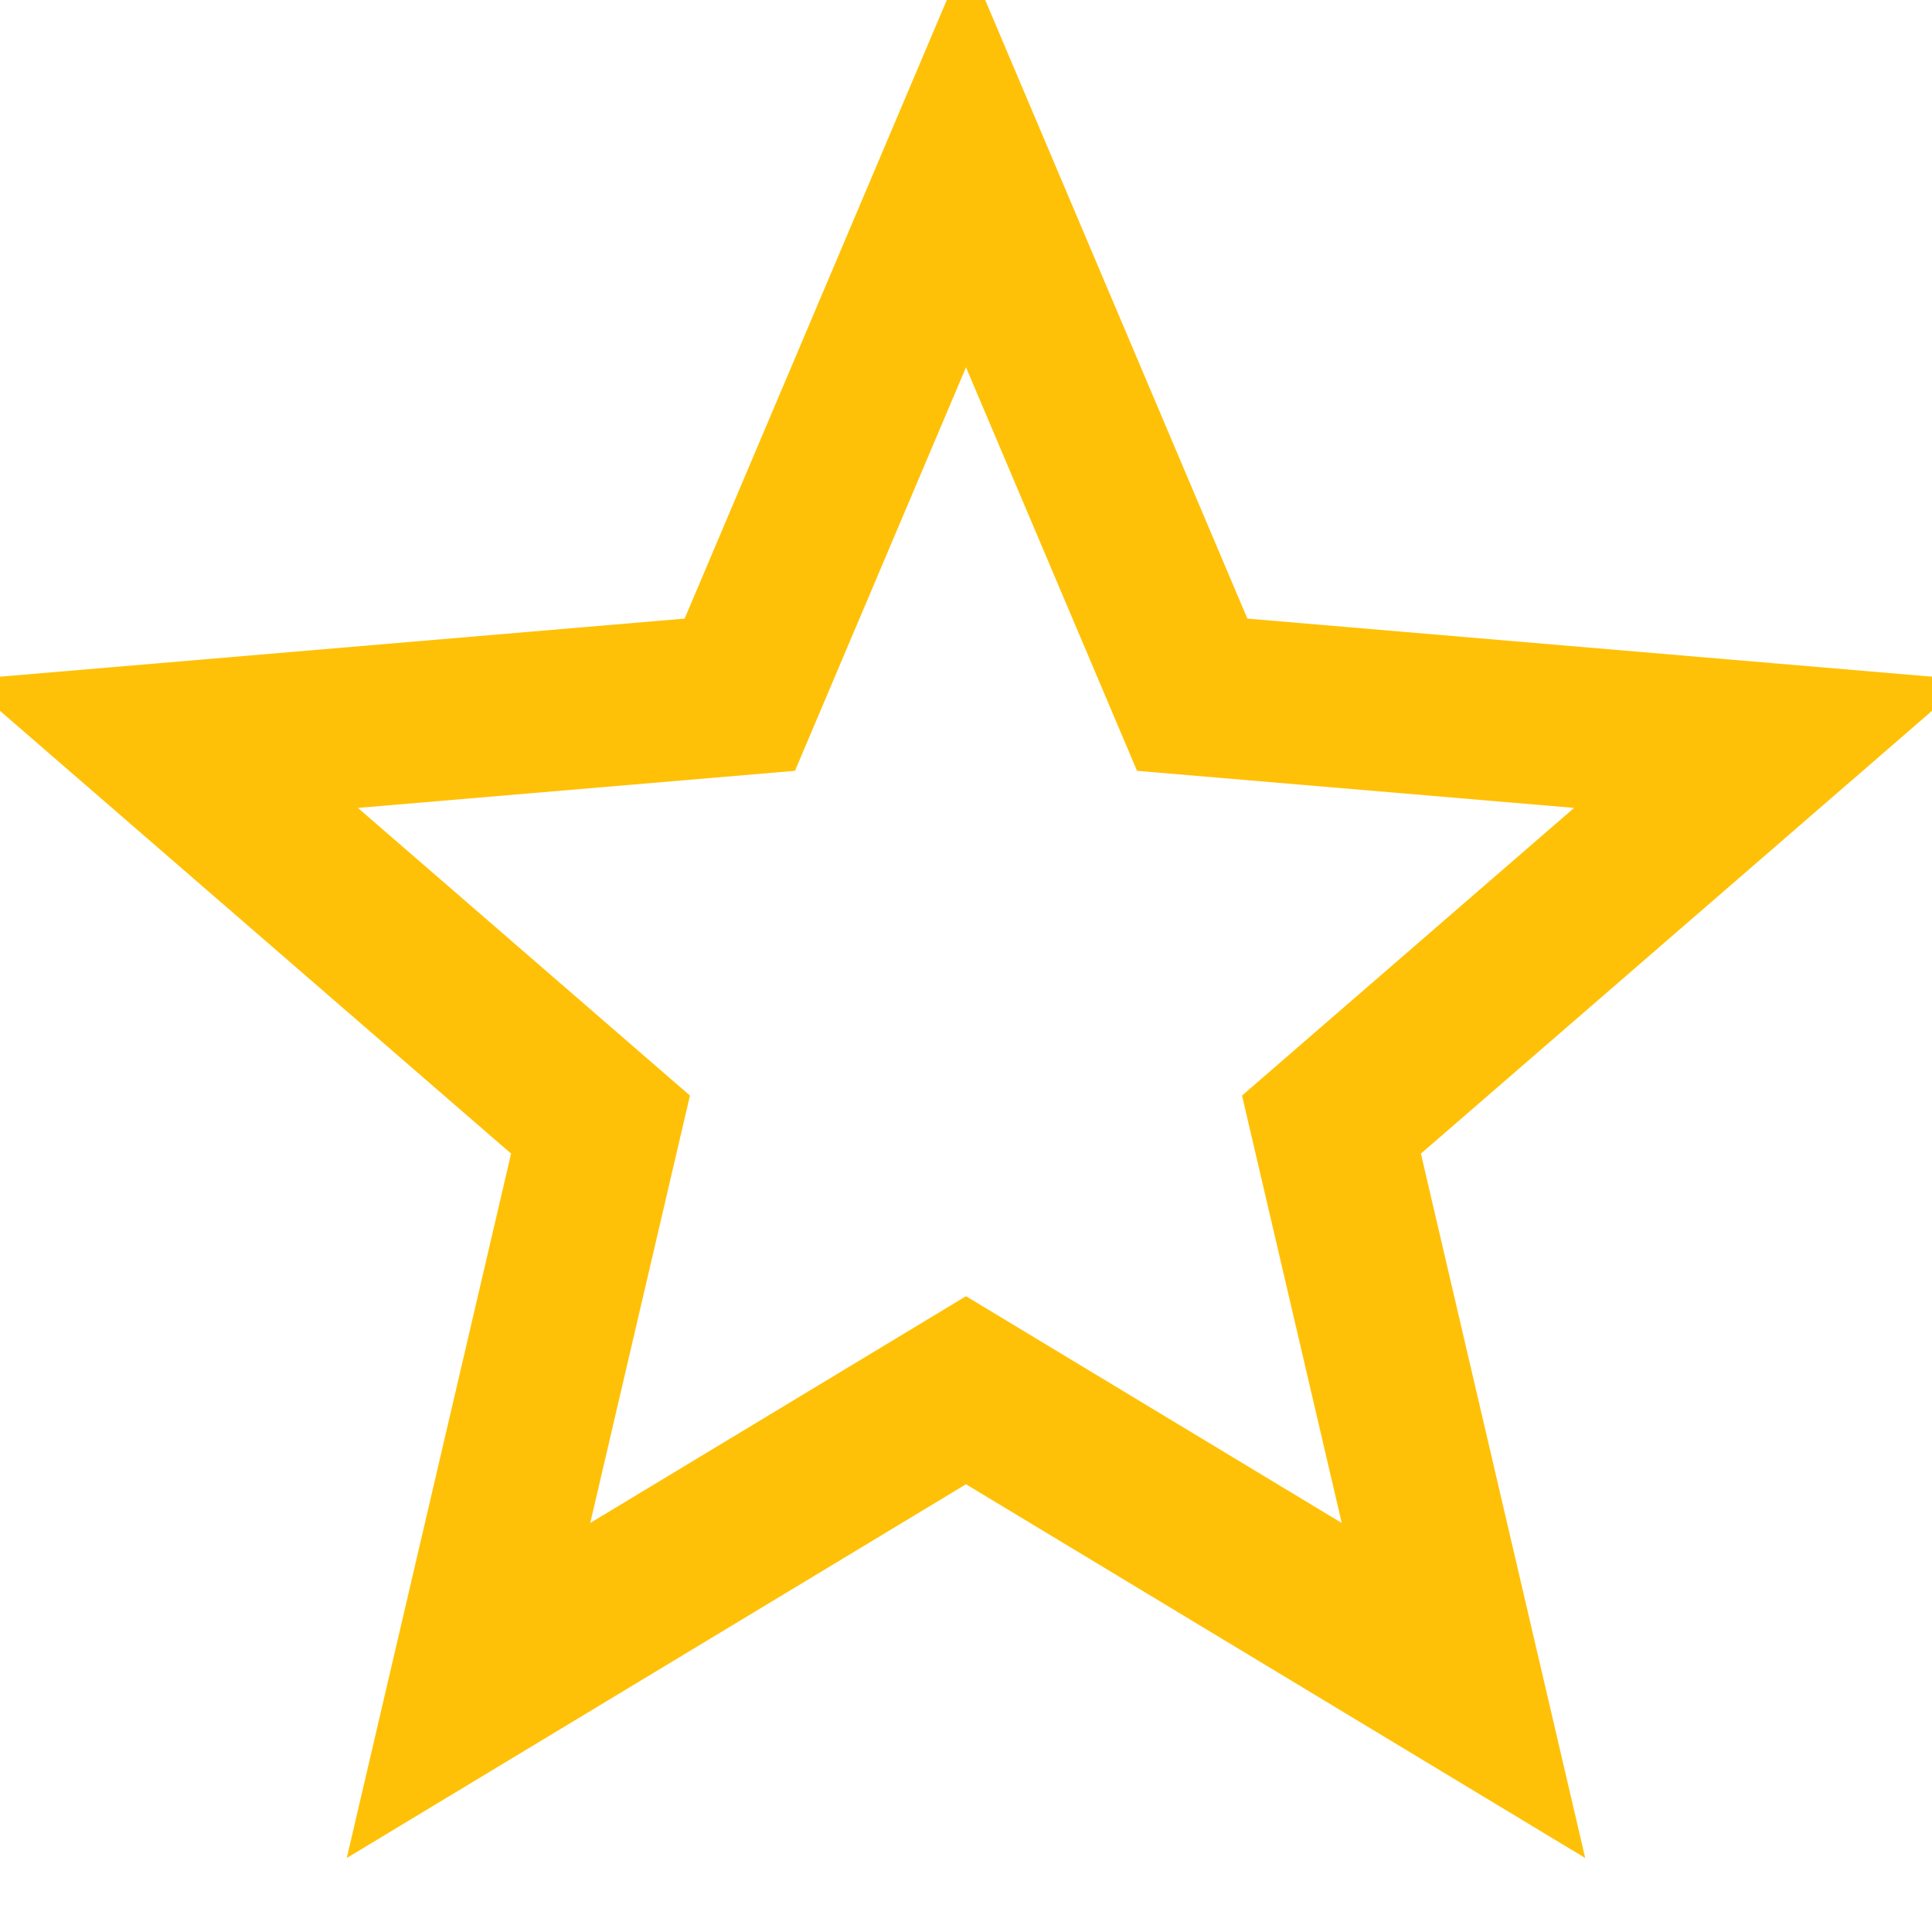
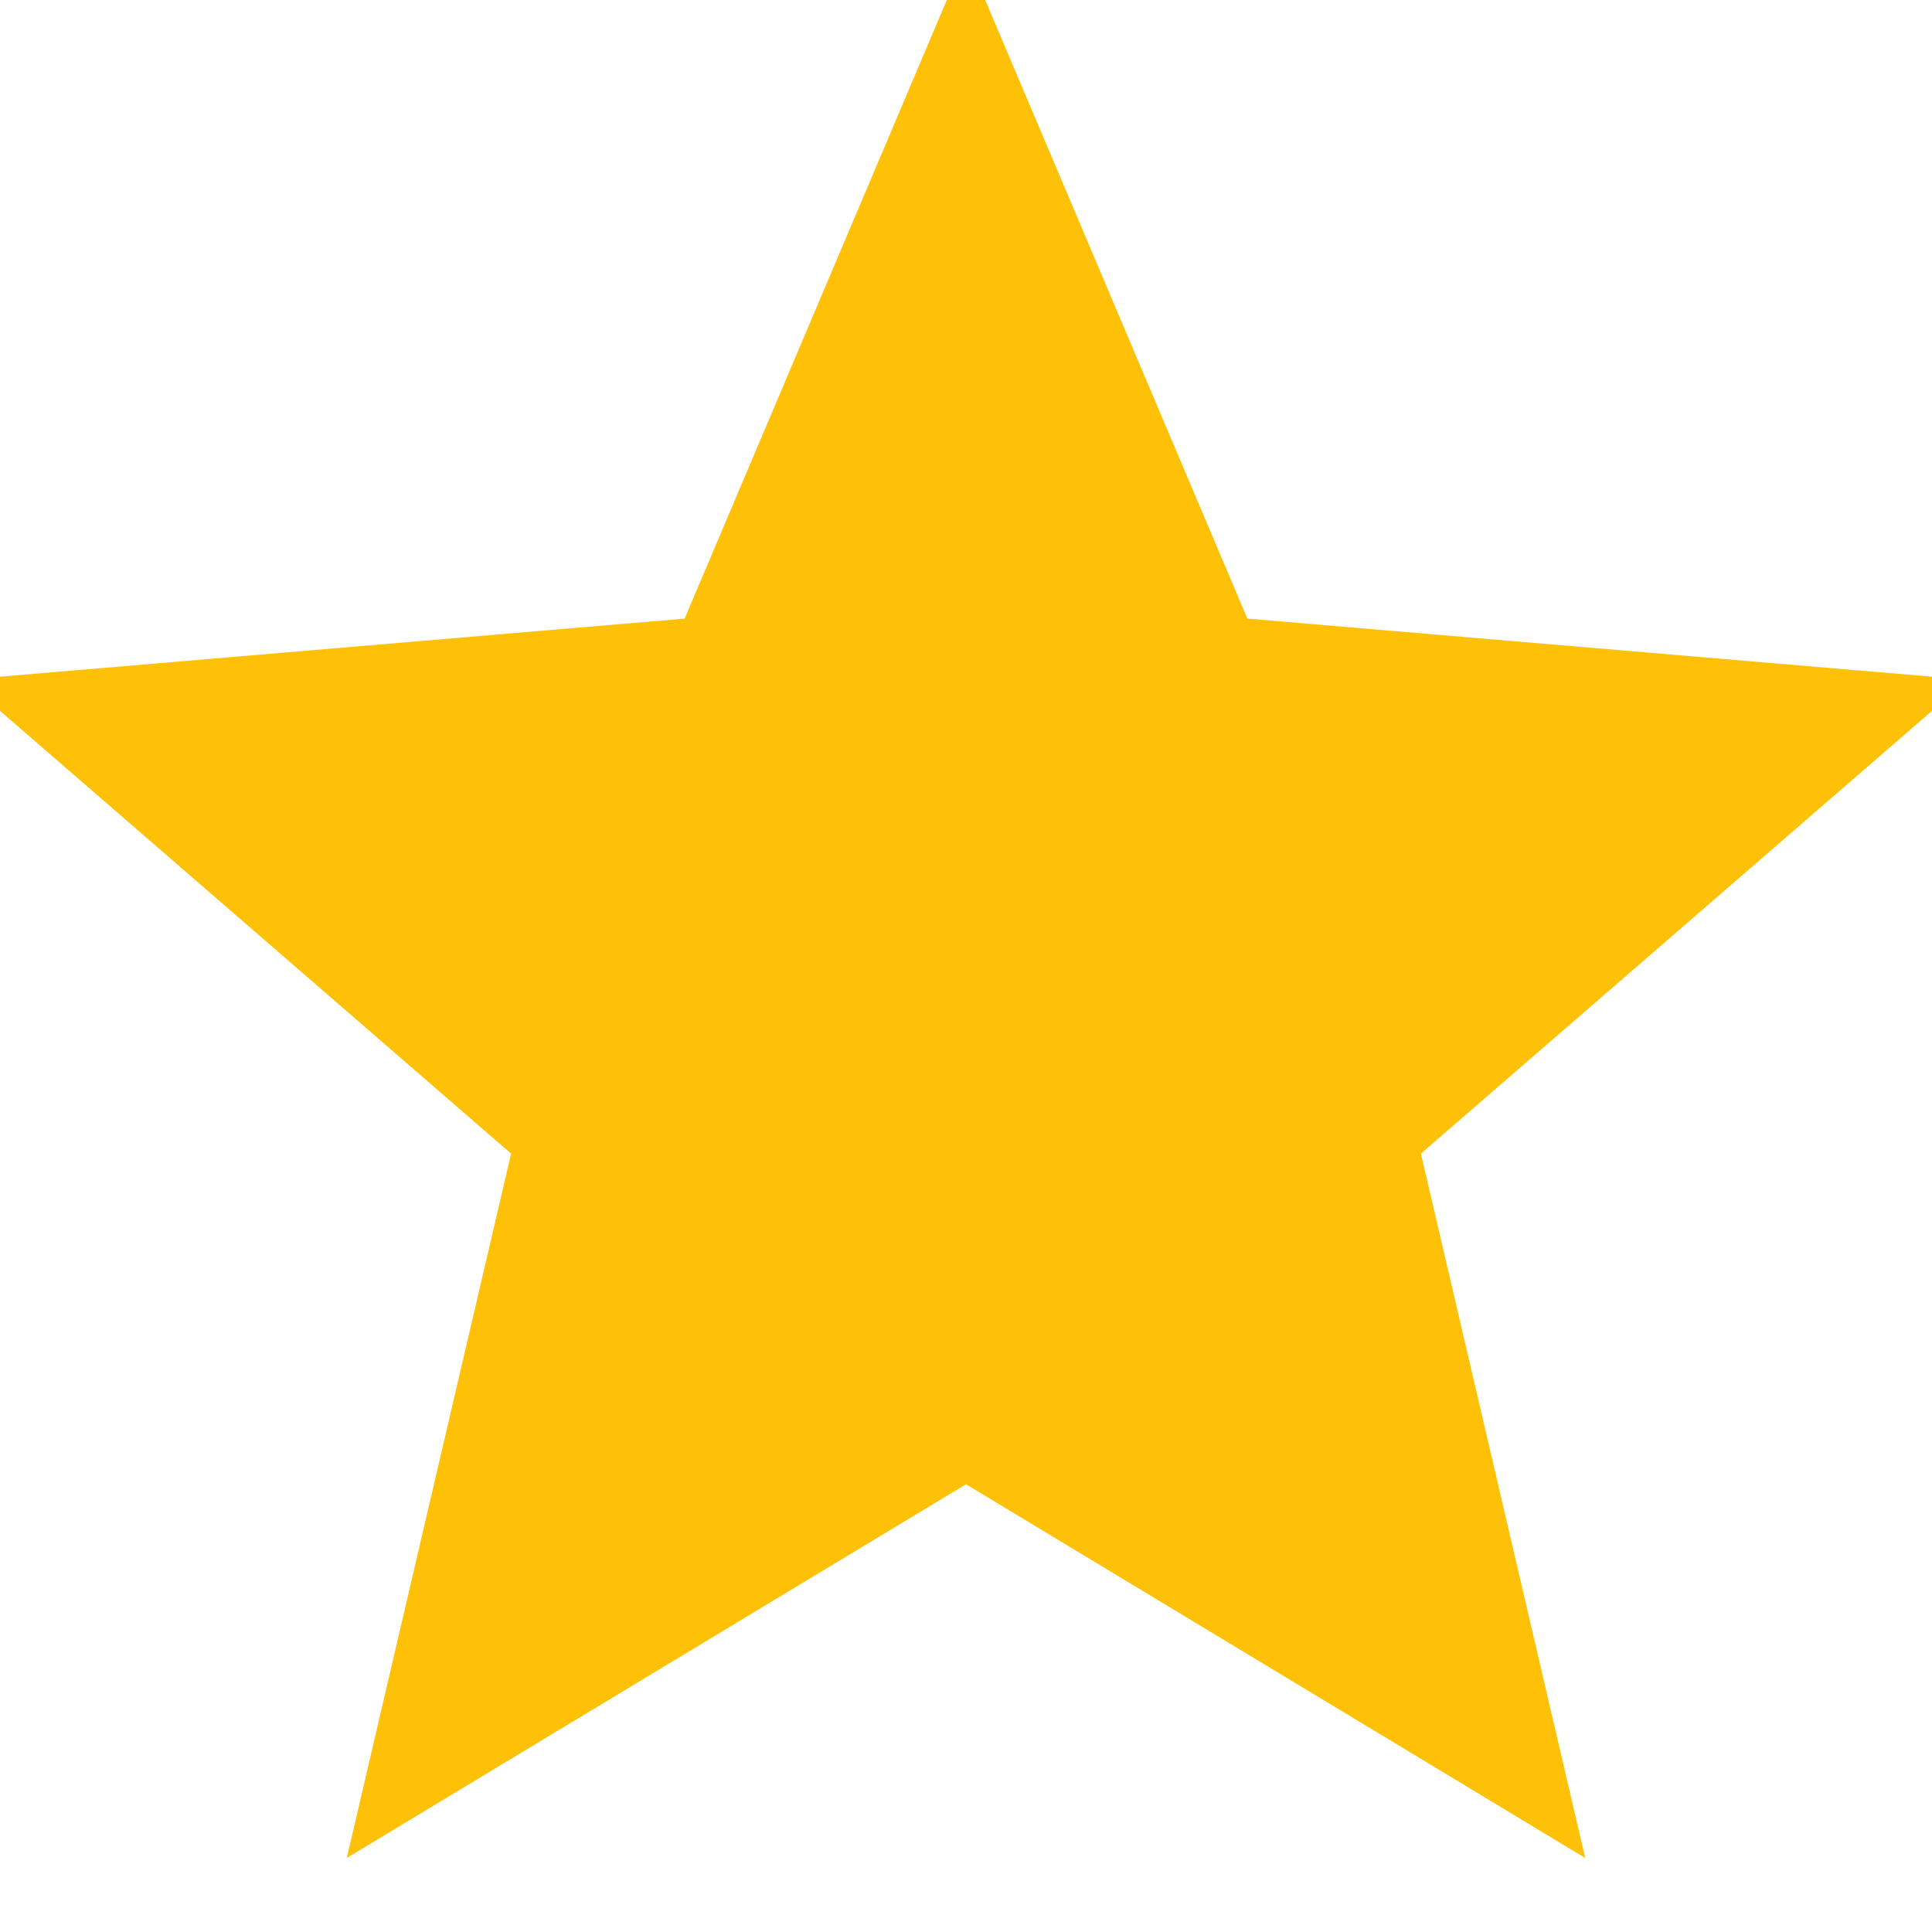
- <svg xmlns="http://www.w3.org/2000/svg" viewBox="0 0 24 24" width="16" height="16" fill="none" stroke="#ffc107" stroke-width="2">
+ <svg xmlns="http://www.w3.org/2000/svg" viewBox="0 0 24 24" width="16" height="16" fill="#ffc107" stroke="#ffc107" stroke-width="2">
  <path d="M12 17.27L18.18 21l-1.64-7.03L22 9.24l-7.19-.61L12 2 9.19 8.63 2 9.24l5.46 4.73L5.82 21z" />
</svg>
